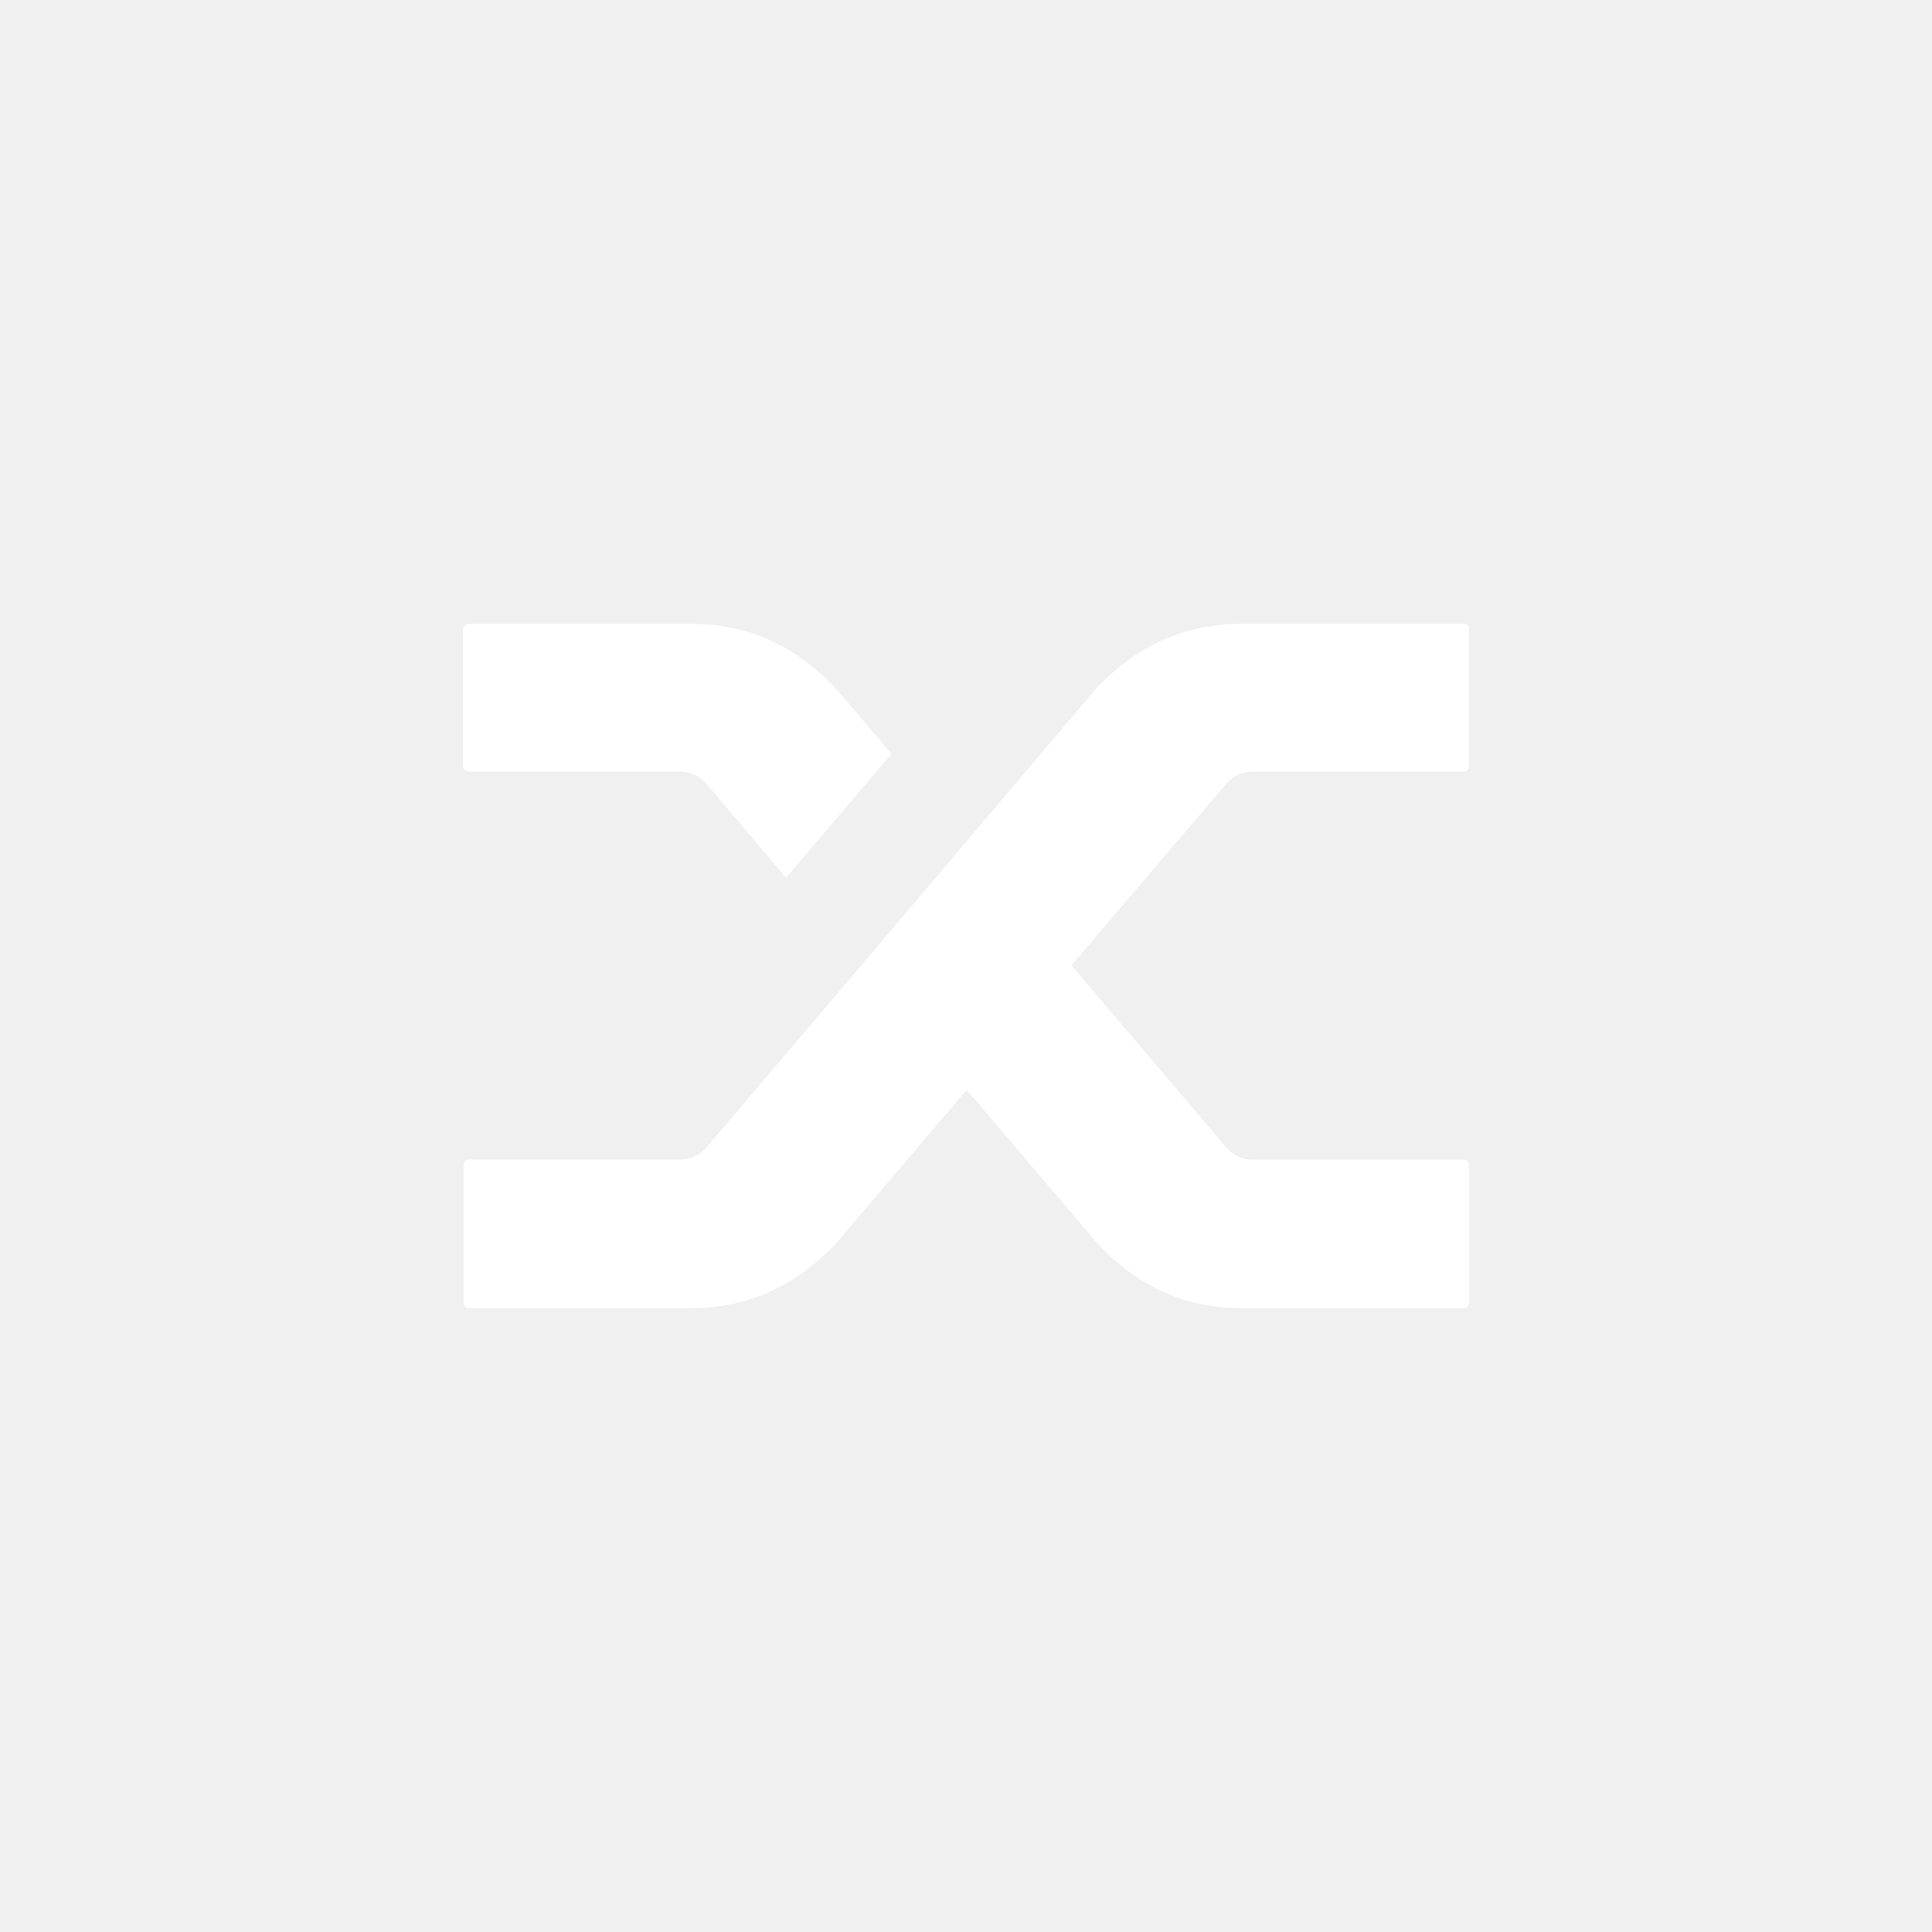
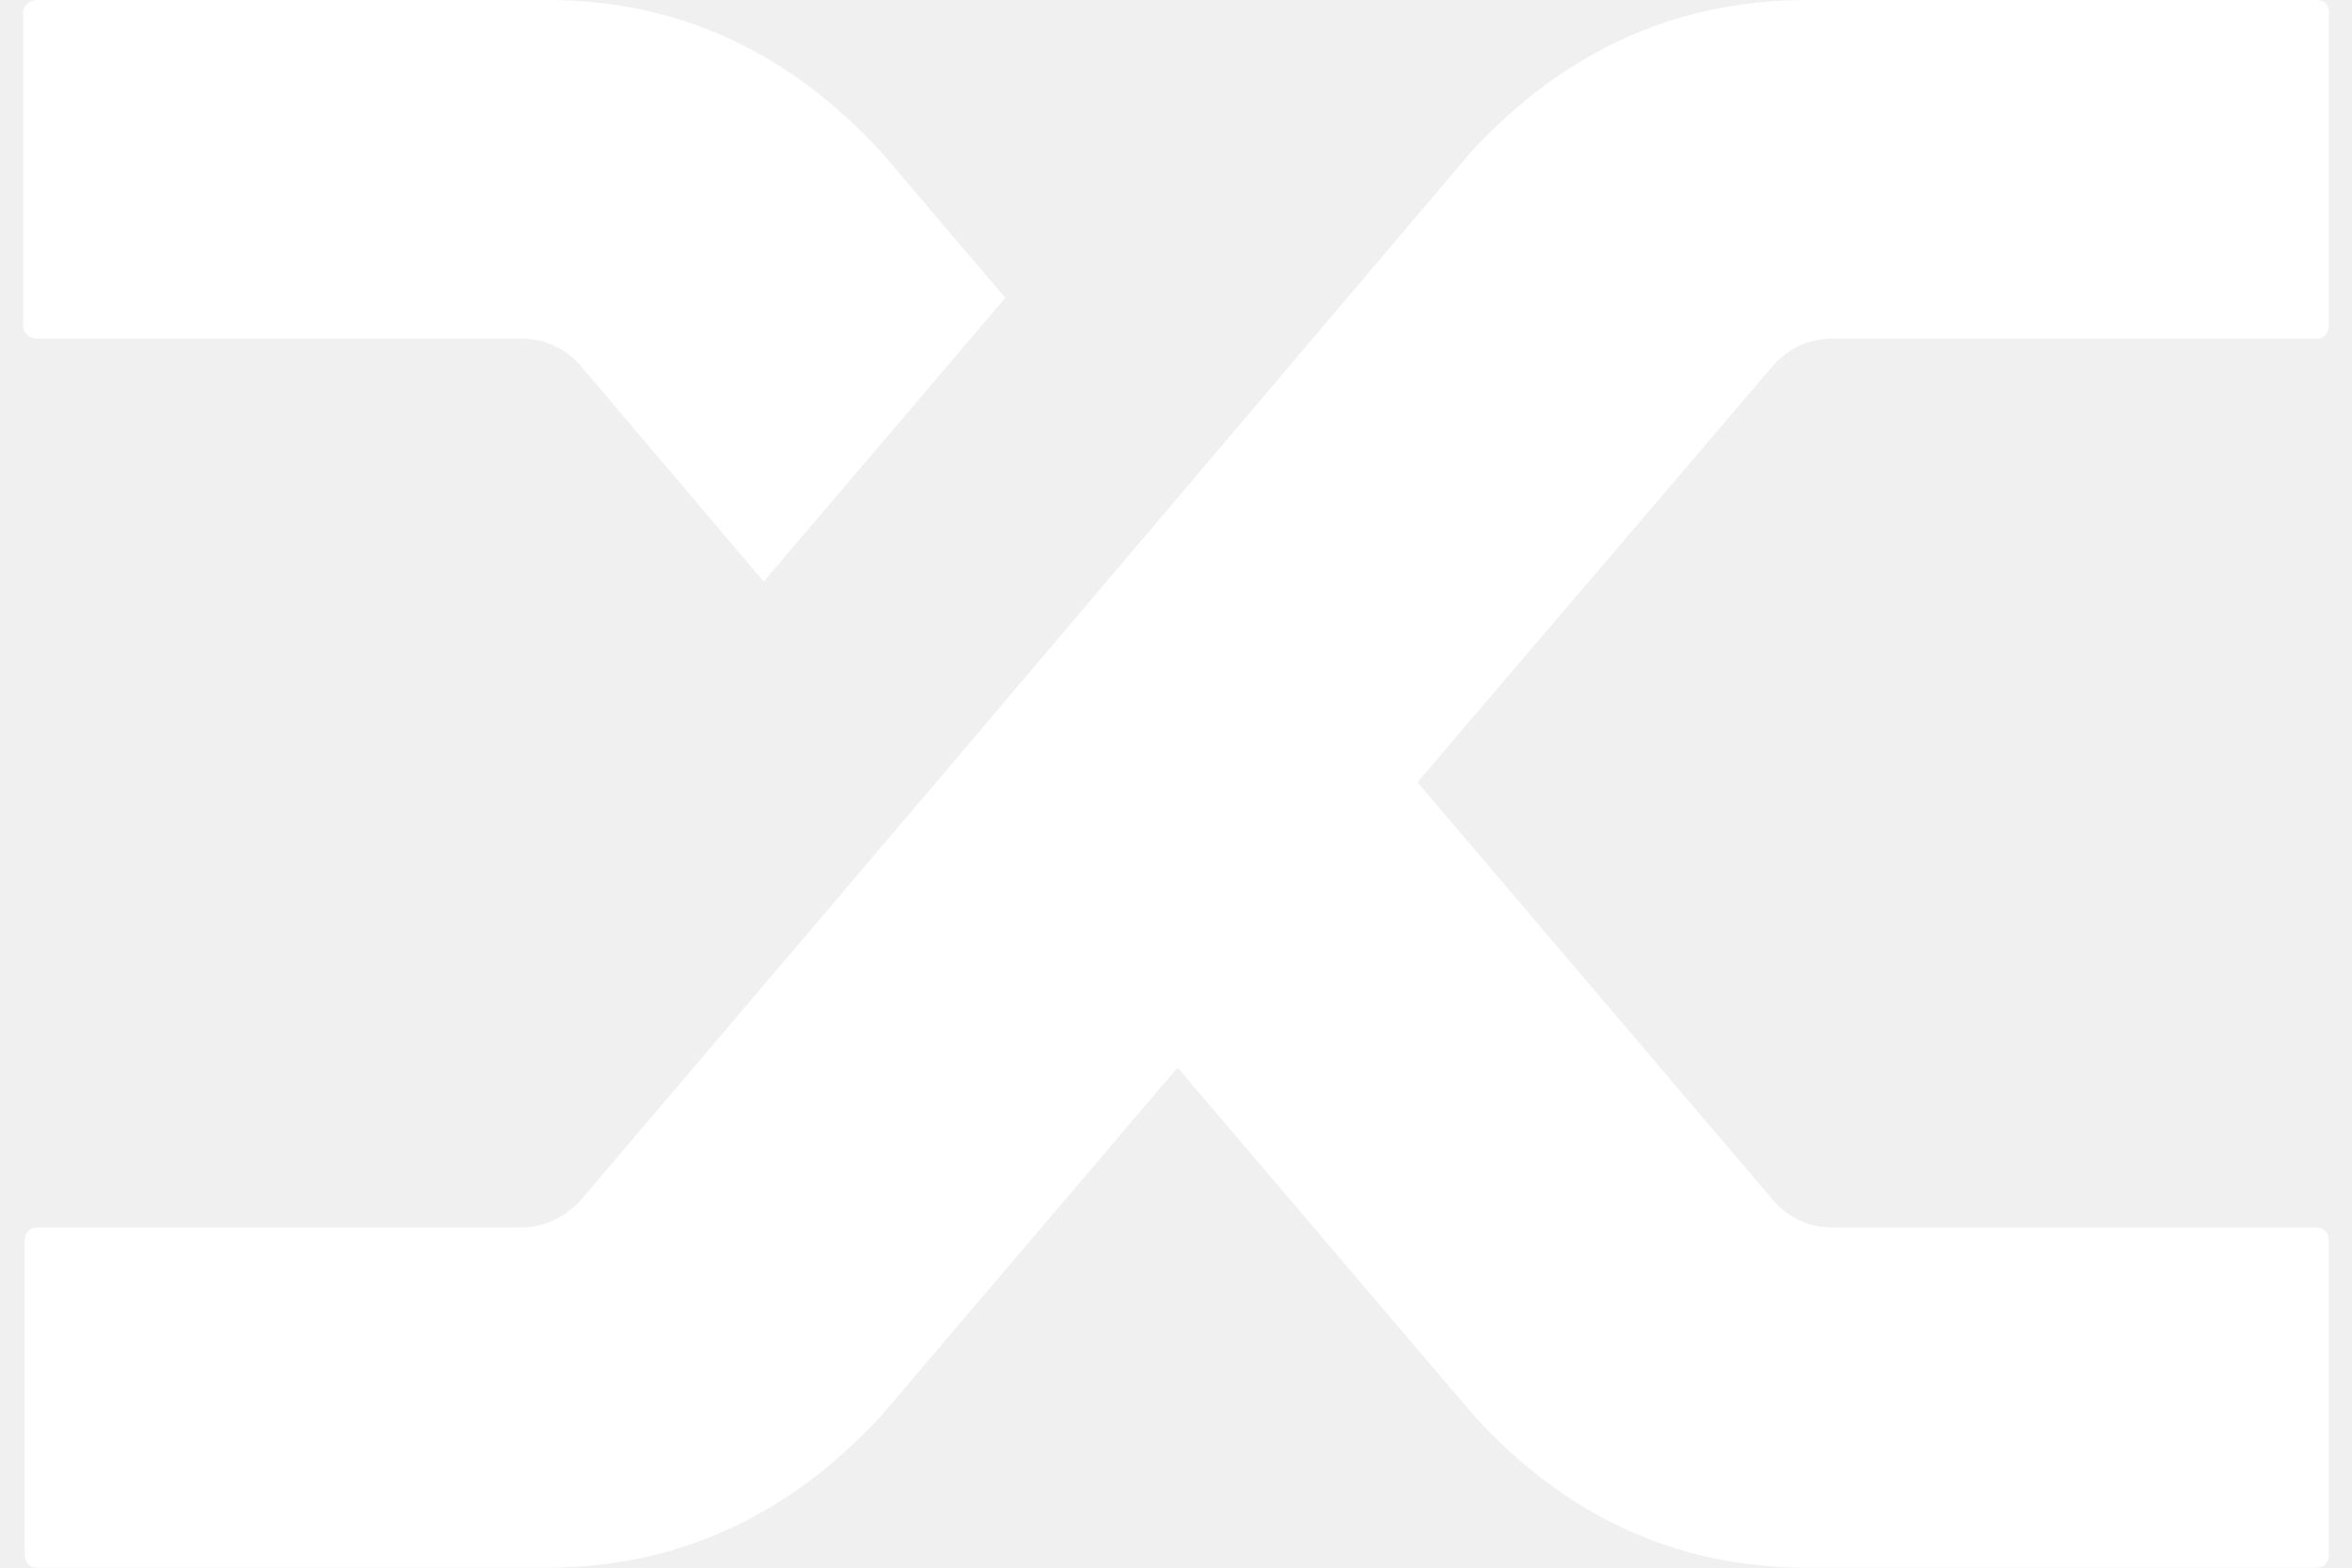
- <svg xmlns="http://www.w3.org/2000/svg" fill="none" height="96" viewBox="0 0 96 96" width="96">
-   <path d="m35.081 38.922c-.349-.385-.78-.578-1.293-.578h-10.474c-.094 0-.17-.028-.227-.085-.059-.056-.087-.119-.087-.187v-6.8c0-.068.028-.13.087-.187.057-.056.133-.085.227-.085h11.068c2.793 0 5.202 1.1 7.227 3.298l2.69 3.162-5.239 6.154zm19.343-4.658c2.025-2.176 4.446-3.264 7.262-3.264h11.035c.092 0 .161.023.209.068.046.046.069.114.069.204v6.8c0 .068-.023.131-.069.187-.048.057-.117.085-.209.085h-10.476c-.513 0-.942.193-1.291.578l-7.718 9.044 7.752 9.112c.349.363.768.544 1.258.544h10.476c.092 0 .161.028.209.085.046.057.069.131.069.221v6.8c0 .068-.023.131-.069.187-.048.057-.117.085-.209.085h-11.035c-2.816 0-5.225-1.099-7.227-3.298l-6.425-7.548-6.425 7.548c-2.025 2.199-4.446 3.298-7.262 3.298h-11.033c-.094 0-.165-.028-.211-.085-.046-.057-.069-.13-.069-.222v-6.8c0-.068.023-.13.069-.187.046-.057.117-.085.211-.085h10.474c.489 0 .919-.192 1.293-.579l7.576-8.908z" fill="#fff" />
+ <svg xmlns="http://www.w3.org/2000/svg" fill="none" height="34" viewBox="0 0 51 34" width="51">
+   <clipPath id="a">
+     <path d="m0 0h51v34h-51z" />
+   </clipPath>
+   <g clip-path="url(#a)">
+     <path d="m12.581 7.922c-.349-.385-.78-.578-1.293-.578h-10.474c-.094 0-.17-.028-.227-.085-.059-.056-.087-.119-.087-.187v-6.8c0-.068.028-.13.087-.187.057-.056.133-.085.227-.085h11.068c2.793 0 5.202 1.1 7.227 3.298l2.69 3.162-5.239 6.154zm19.343-4.658c2.025-2.176 4.446-3.264 7.262-3.264h11.035c.092 0 .161.023.209.068.046.046.069.113.069.204v6.8c0 .068-.023.131-.069.187-.048.057-.117.085-.209.085h-10.476c-.513 0-.942.193-1.291.578l-7.718 9.044 7.752 9.112c.349.363.768.544 1.258.544h10.476c.092 0 .161.028.209.085.046.057.069.131.069.221v6.8c0 .068-.023.131-.069.187-.048.057-.117.085-.209.085h-11.035c-2.816 0-5.225-1.099-7.227-3.298l-6.425-7.548-6.425 7.548c-2.025 2.199-4.446 3.298-7.262 3.298h-11.033c-.094 0-.165-.028-.211-.085-.046-.057-.069-.13-.069-.222v-6.8c0-.068.023-.13.069-.187.046-.057.117-.085.211-.085h10.474c.489 0 .919-.192 1.293-.579l7.576-8.908z" fill="#fff" />
+   </g>
</svg>
